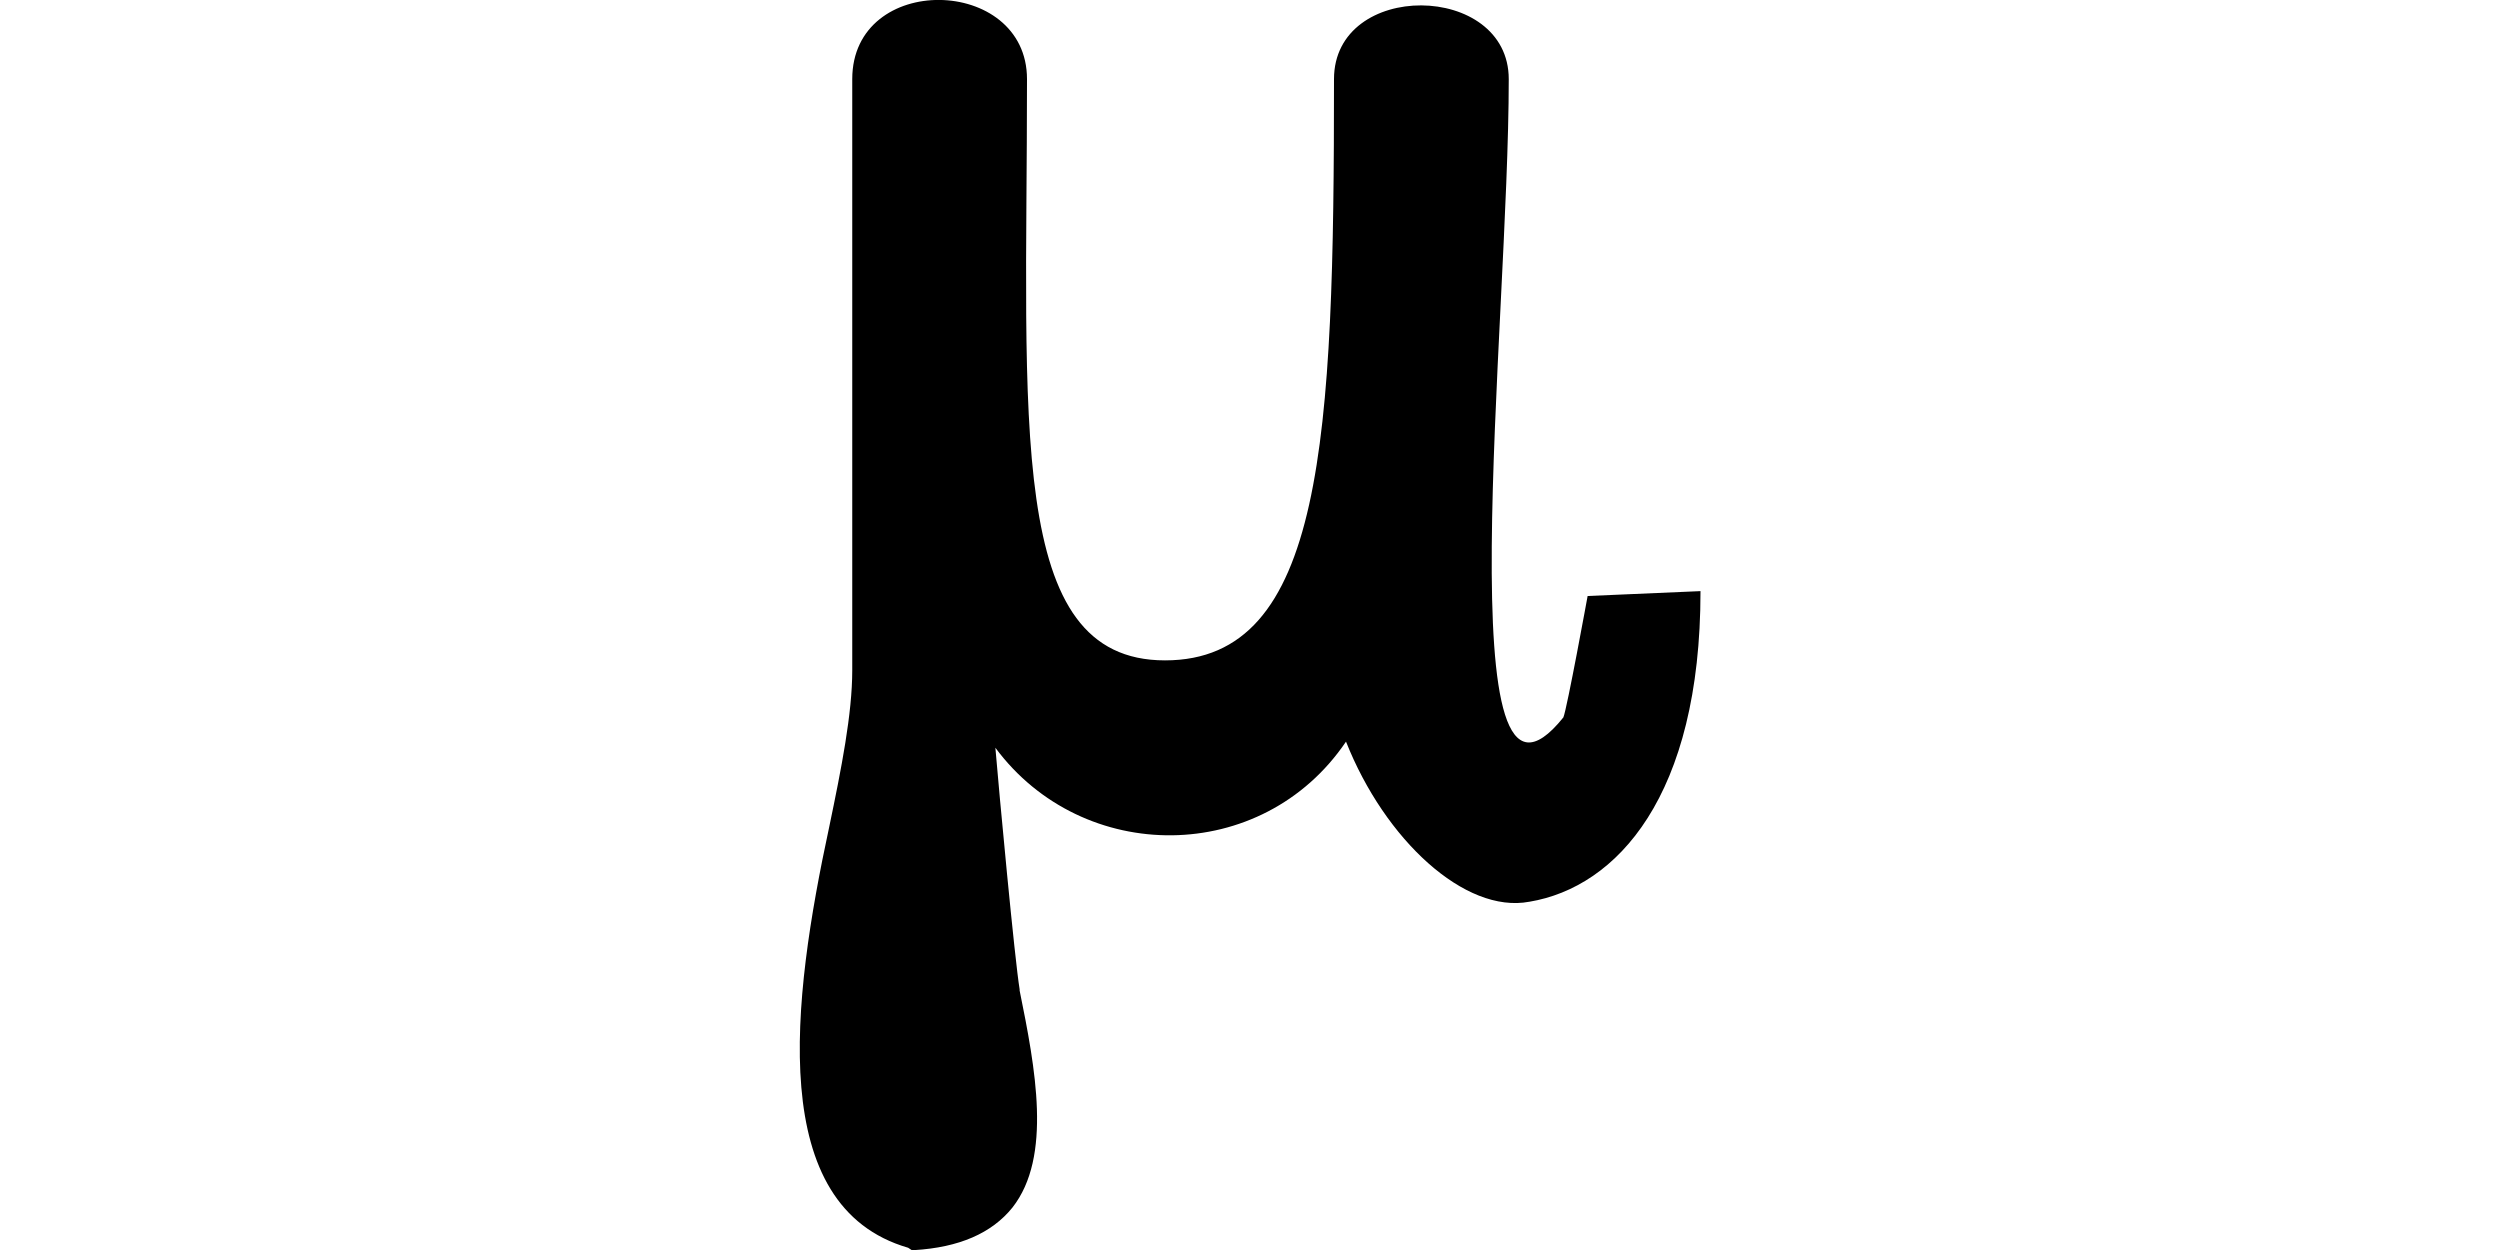
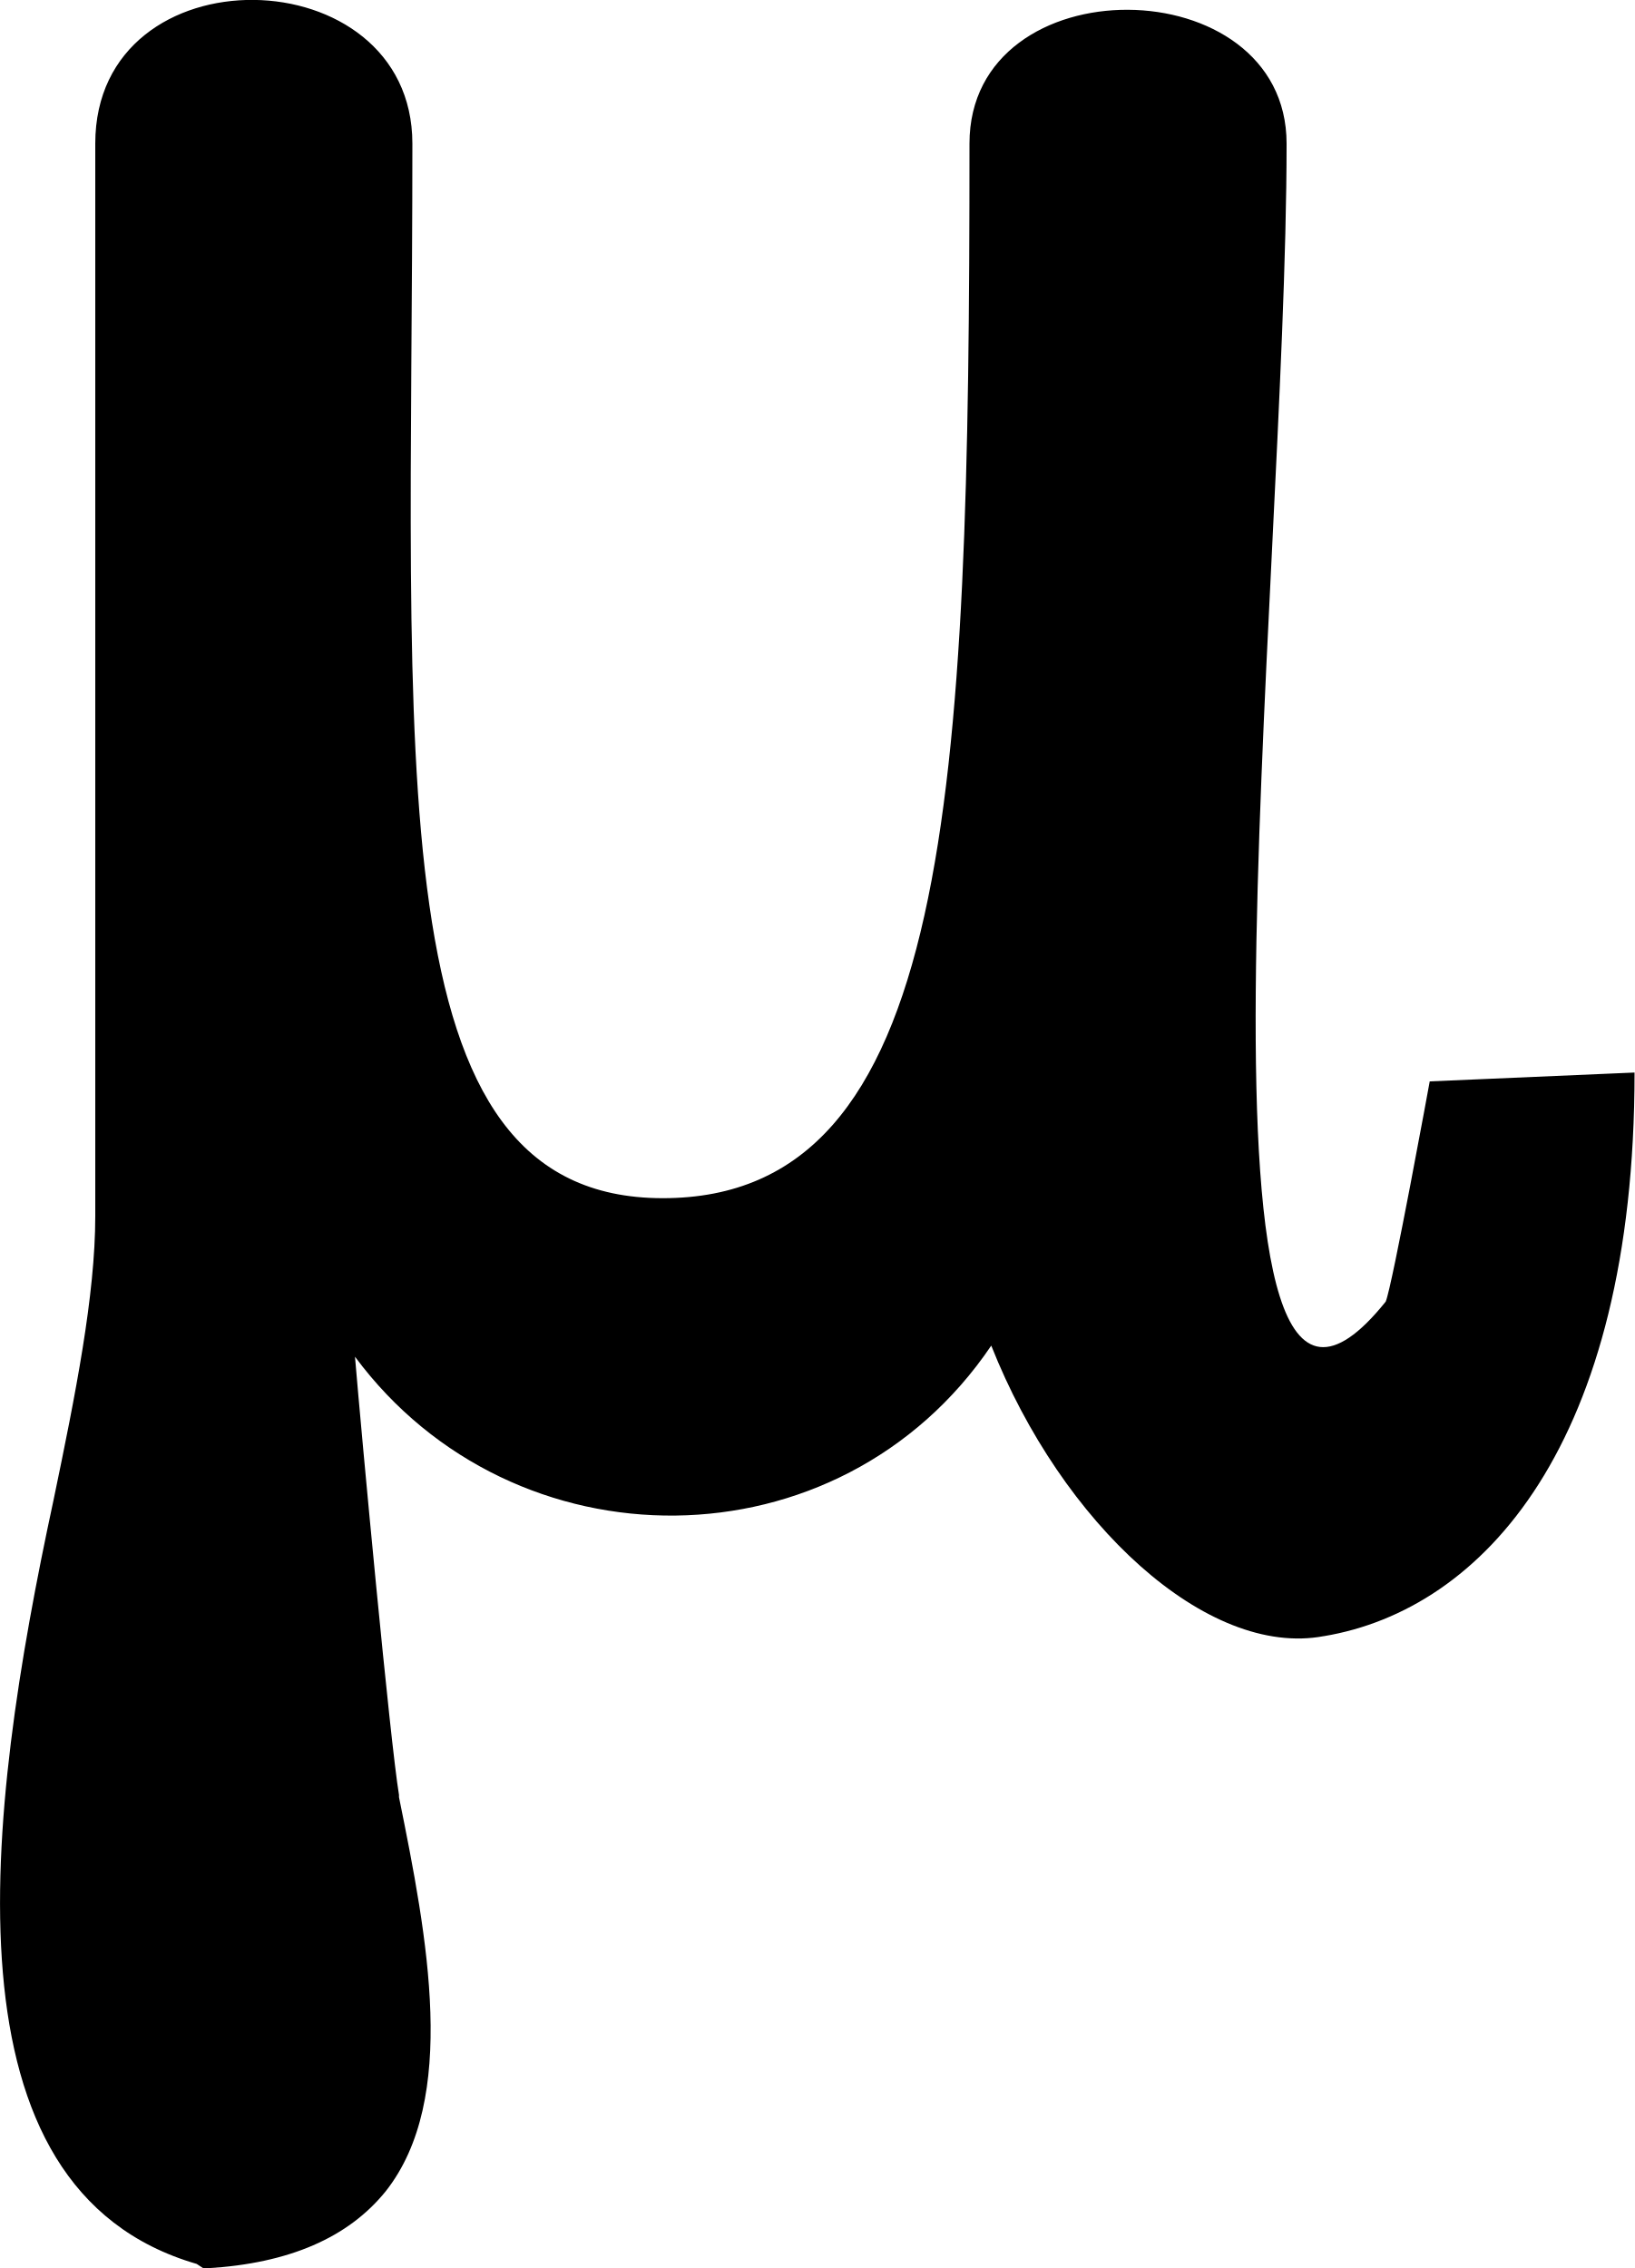
- <svg xmlns="http://www.w3.org/2000/svg" data-name="Layer 2" viewBox="-63.98 0 200 100" width="200" height="100" style="style=&quot;enable-background:new 0 0 200.0 100.0&quot;">
+ <svg xmlns="http://www.w3.org/2000/svg" data-name="Layer 2" viewBox="0 0 72.06 100" width="72.06" height="100" style="style=&quot;enable-background:new 0 0 200.0 100.0&quot;">
  <path d="M58.36 72.14c-5.14.97-11.55-4.95-14.66-12.81-6.7 9.91-21.07 9.91-28.05.49.29 3.49 1.55 16.99 1.94 19.32v.1c1.26 6.21 2.62 13.3-.58 17.37q-2.48 3.08-7.86 3.4h-.19l-.29-.19c-11.36-3.3-9.32-19.7-6.31-33.68.97-4.66 1.84-9.03 1.84-12.52V6.33c0-8.59 13.98-8.3 13.98 0 0 27.55-1.68 46.5 11.04 46.5s13.52-17.72 13.52-46.5c0-7.94 13.98-7.79 13.98 0 0 19.79-5.08 62.84 4.37 51.06.29-.68 1.94-9.71 1.94-9.71l9.03-.39c0 16.41-6.7 23.68-13.69 24.85Z" data-name="Layer 1" />
</svg>
